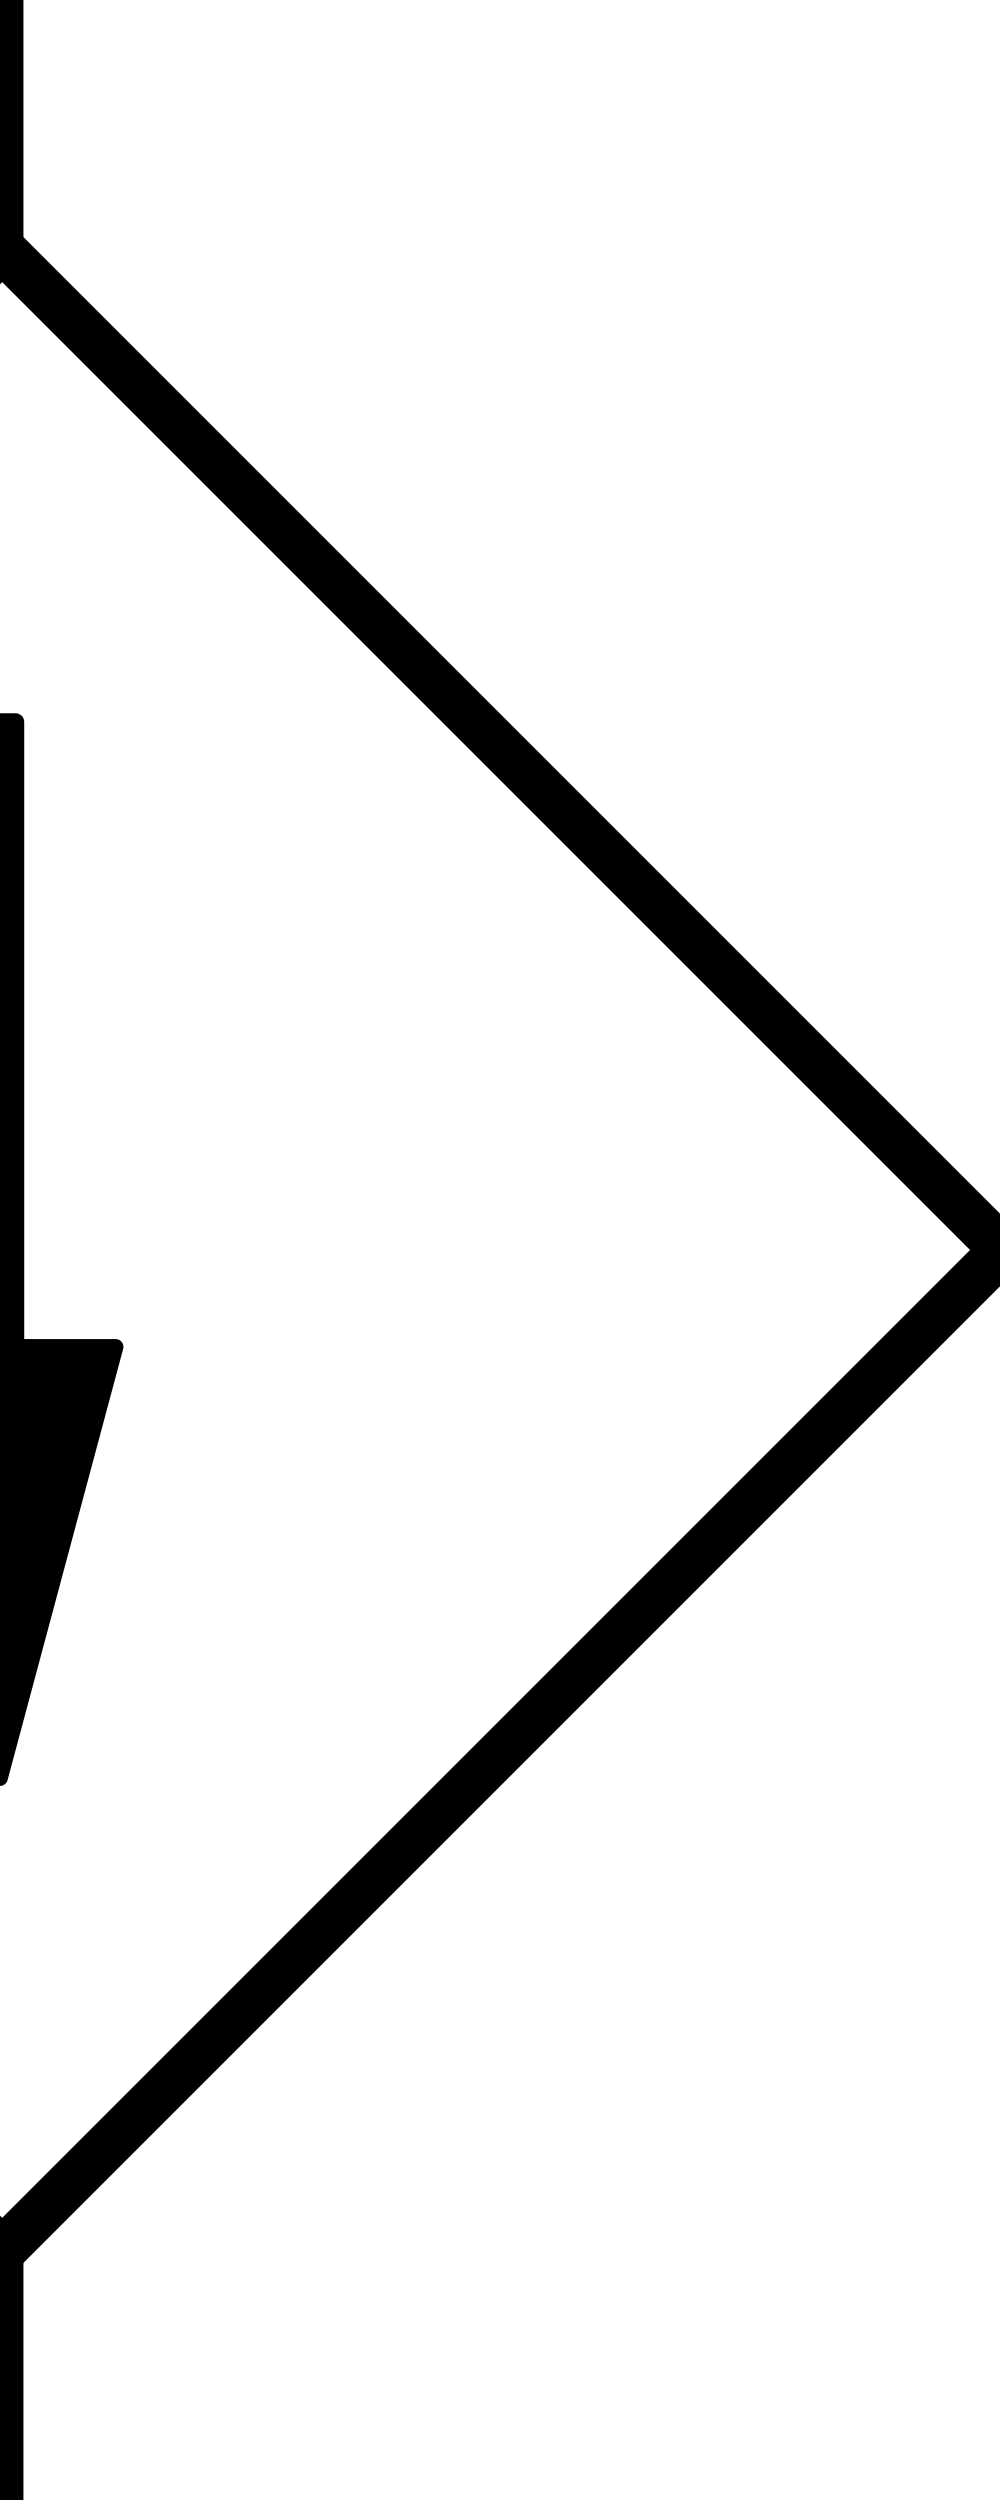
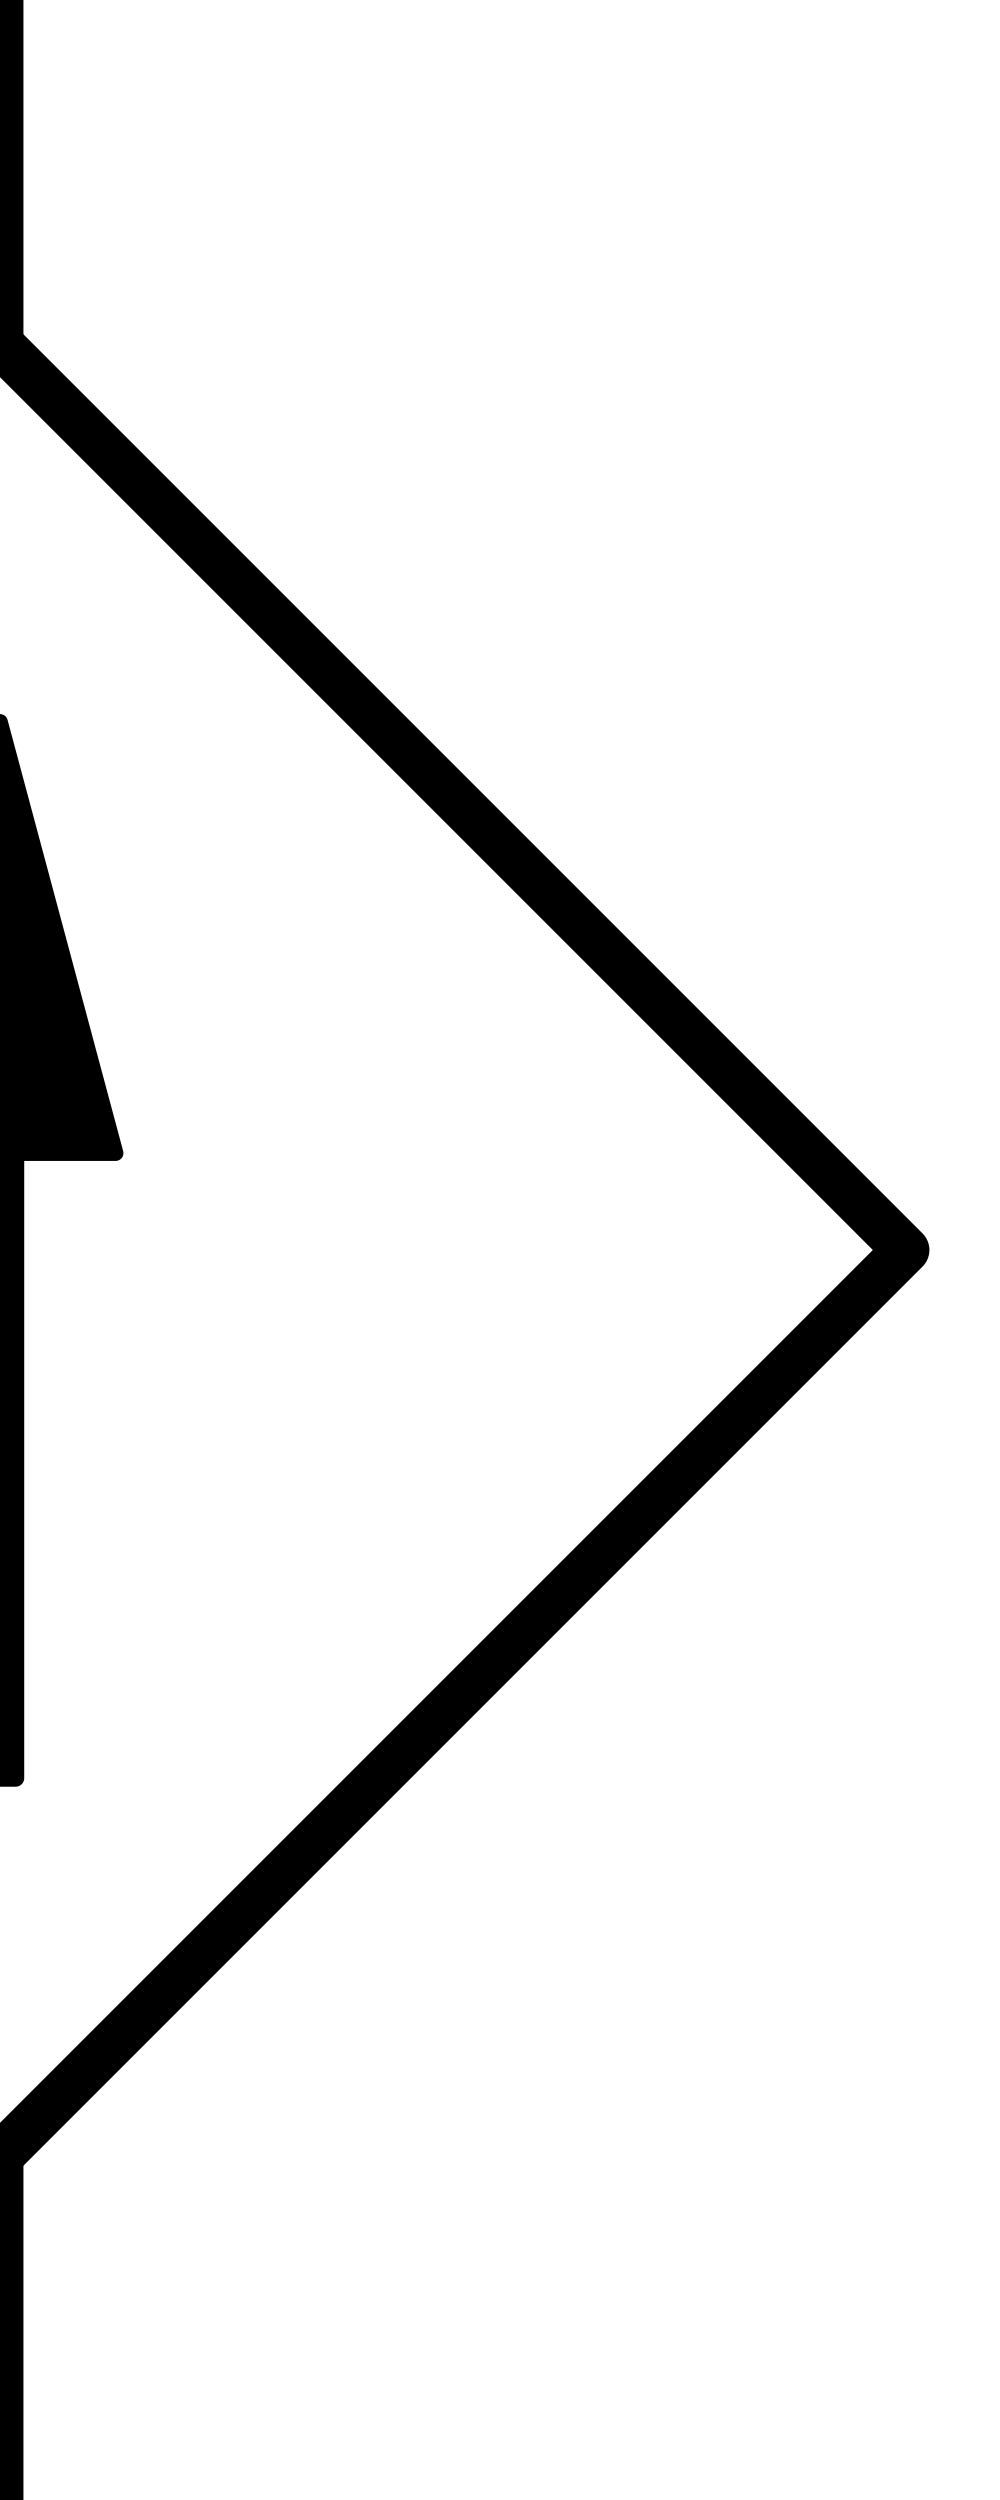
<svg xmlns="http://www.w3.org/2000/svg" version="1.1" id="Layer_1" x="0px" y="0px" viewBox="0 0 32 80" style="enable-background:new 0 0 32 80;" xml:space="preserve">
  <style type="text/css">
- 	.st0{stroke:#000000;stroke-width:0.5;stroke-linecap:round;stroke-linejoin:round;stroke-miterlimit:10;}
- 	.st1{fill:none;stroke:#000000;stroke-width:0.55;stroke-linecap:round;stroke-linejoin:round;stroke-miterlimit:10;}
- 	.st2{stroke:#000000;stroke-width:0.55;stroke-linecap:round;stroke-linejoin:round;stroke-miterlimit:10;}
- 	.st3{fill:none;stroke:#000000;stroke-width:1.5;stroke-linecap:round;stroke-linejoin:round;stroke-miterlimit:10;}
+ 	.st0{fill:none;stroke:#000000;stroke-width:1.5;stroke-linecap:round;stroke-linejoin:round;stroke-miterlimit:10;}
+ 	.st1{stroke:#000000;stroke-width:0.5;stroke-linecap:round;stroke-linejoin:round;stroke-miterlimit:10;}
+ 	.st2{fill:none;stroke:#000000;stroke-width:0.55;stroke-linecap:round;stroke-linejoin:round;stroke-miterlimit:10;}
+ 	.st3{stroke:#000000;stroke-width:0.55;stroke-linecap:round;stroke-linejoin:round;stroke-miterlimit:10;}
	.st4{fill:none;stroke:#000000;stroke-width:1.5;stroke-linecap:round;stroke-linejoin:round;stroke-miterlimit:10;}
</style>
+   <line class="st0" x1="0" y1="0" x2="0" y2="11" />
+   <line class="st0" x1="0" y1="69" x2="0" y2="80" />
  <g>
    <g>
-       <polygon class="st0" points="-3.7,43.1 0,56.9 3.7,43.1   " />
+       <polygon class="st1" points="3.7,36.9 0,23.1 -3.7,36.9   " />
    </g>
    <g>
-       <line class="st1" x1="0" y1="23.6" x2="0" y2="43.1" />
-       <rect x="-0.5" y="23.1" class="st2" width="1" height="20.5" />
+       <line class="st2" x1="0" y1="56.4" x2="0" y2="36.9" />
+       <rect x="-0.5" y="36.4" class="st3" width="1" height="20.5" />
    </g>
  </g>
-   <rect x="-22.6" y="17.4" transform="matrix(0.7071 -0.7071 0.7071 0.7071 -28.2843 11.7157)" class="st3" width="45.3" height="45.3" />
-   <line class="st4" x1="0" y1="0" x2="0" y2="8" />
-   <line class="st4" x1="0" y1="72" x2="0" y2="80" />
+   <rect x="-20.5" y="19.5" transform="matrix(0.7071 -0.7071 0.7071 0.7071 -28.2839 11.7159)" class="st4" width="41" height="41" />
</svg>
